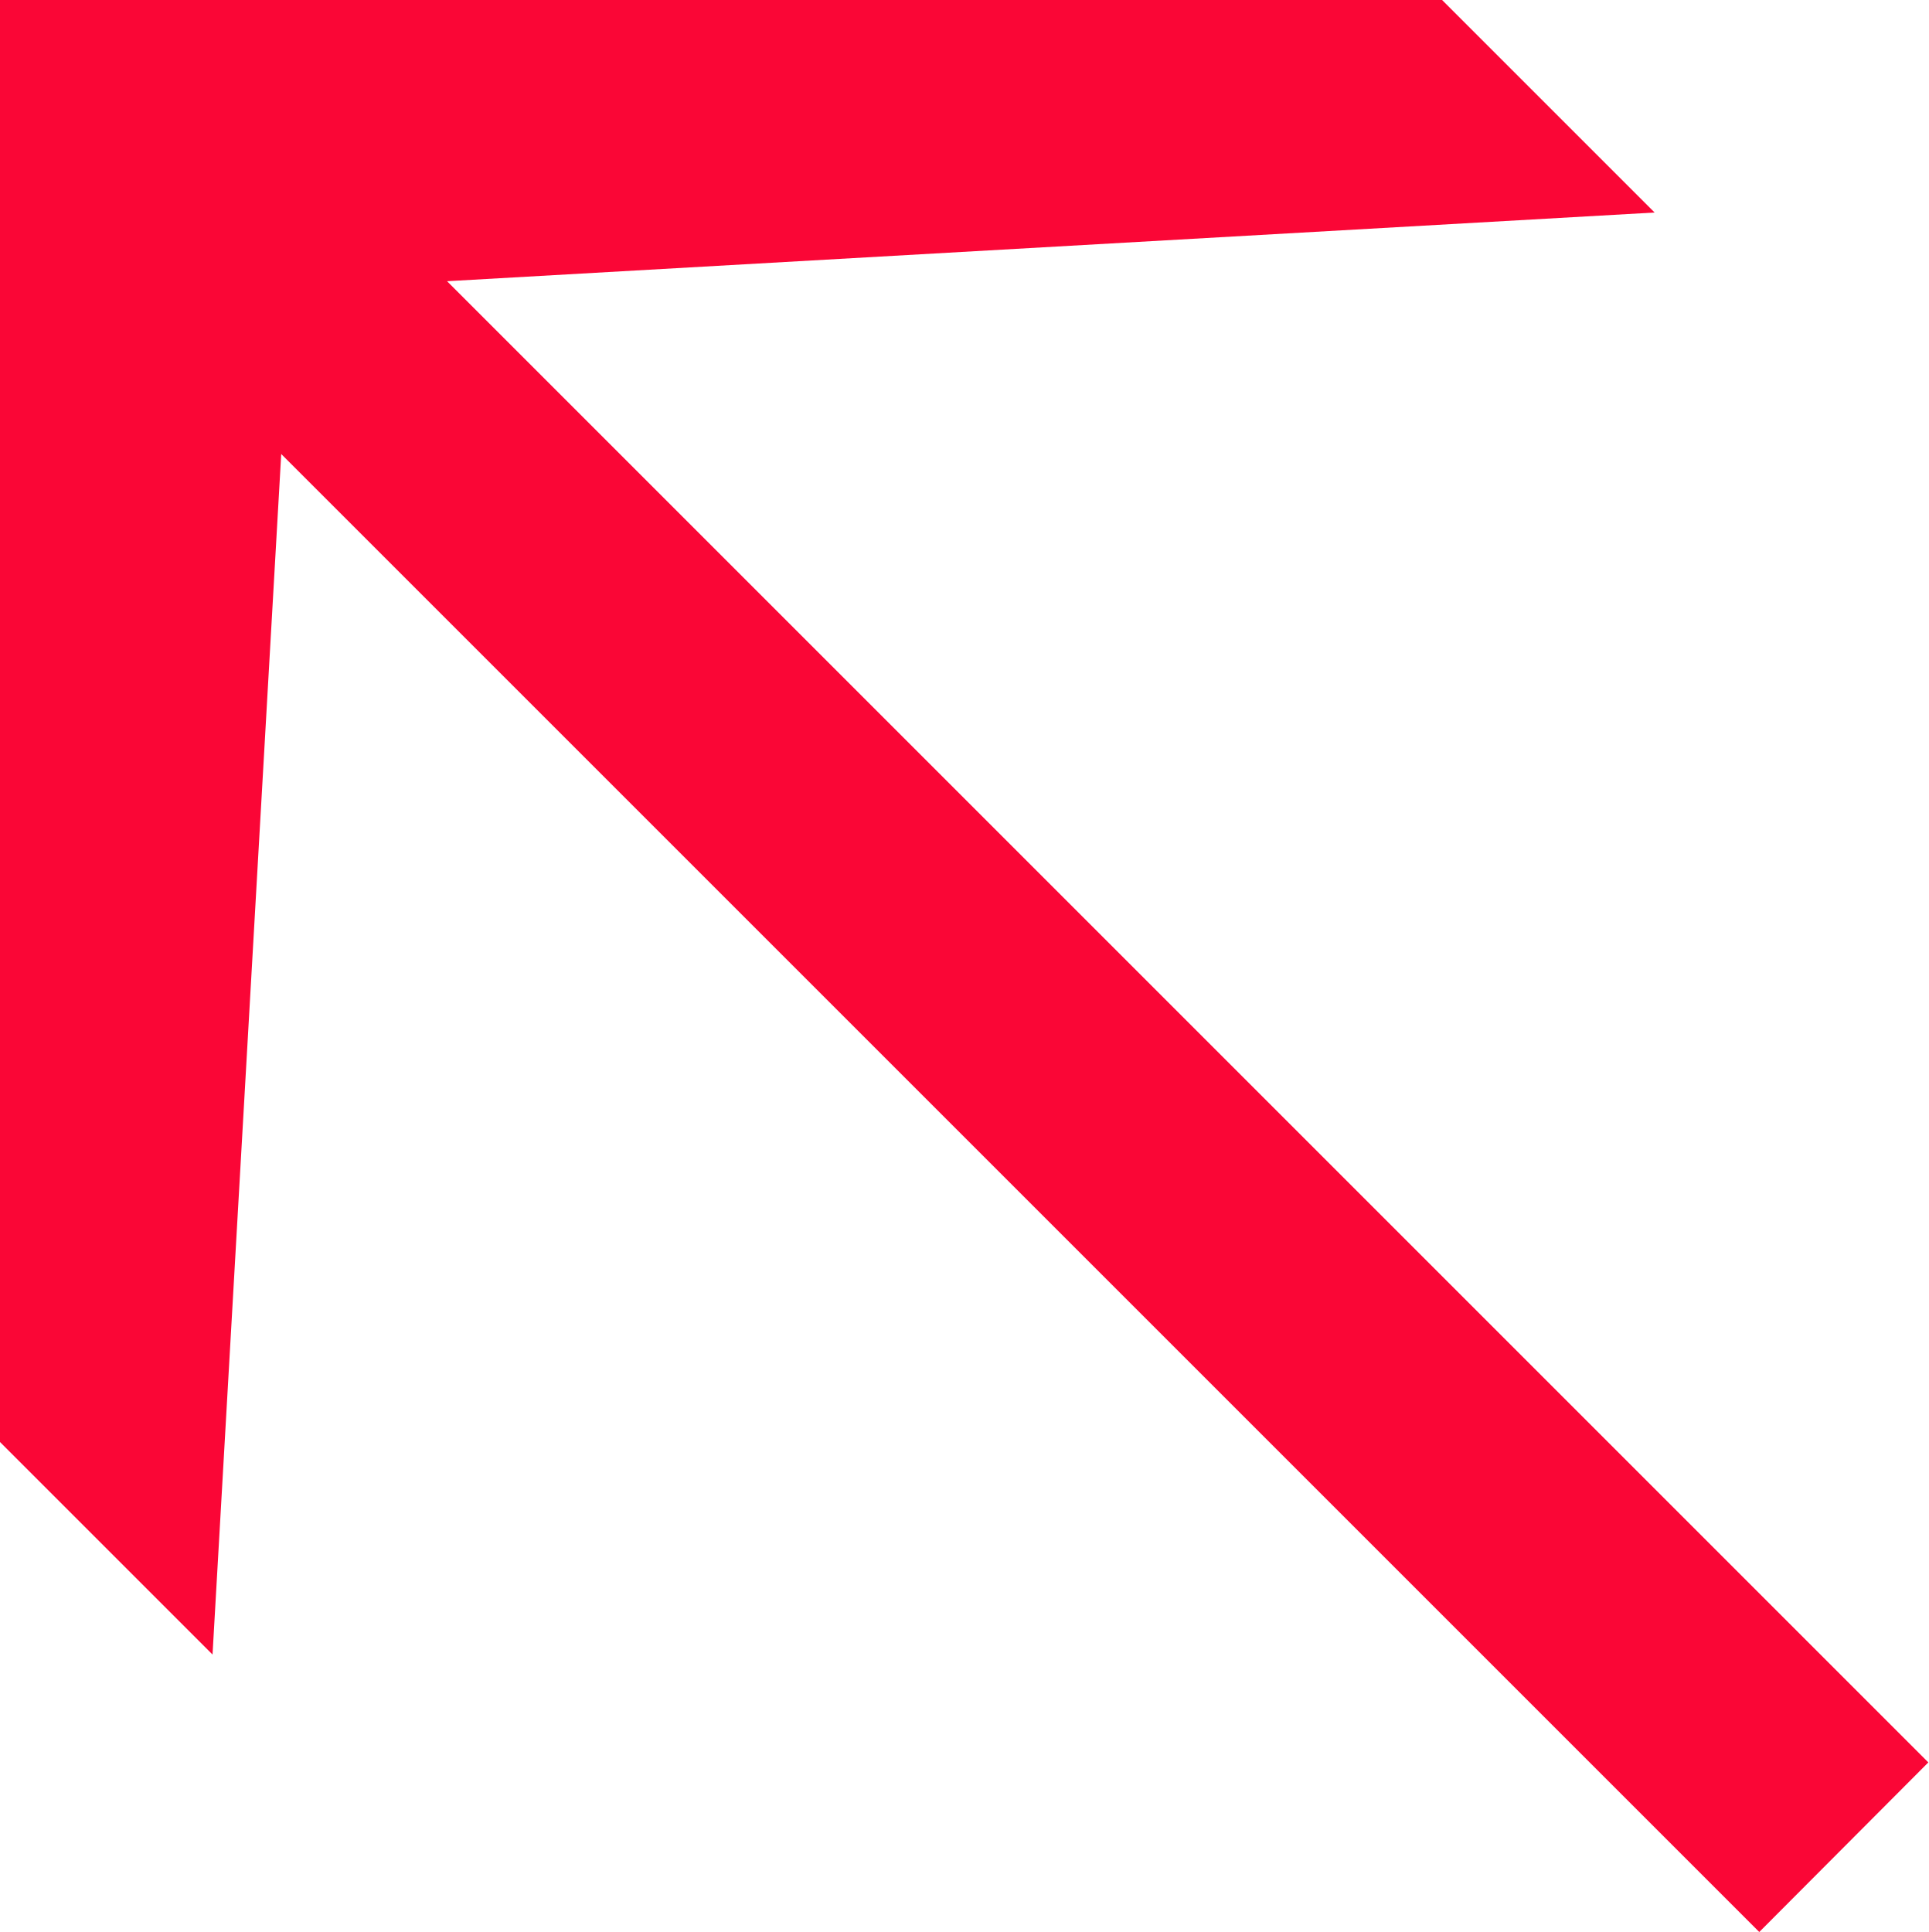
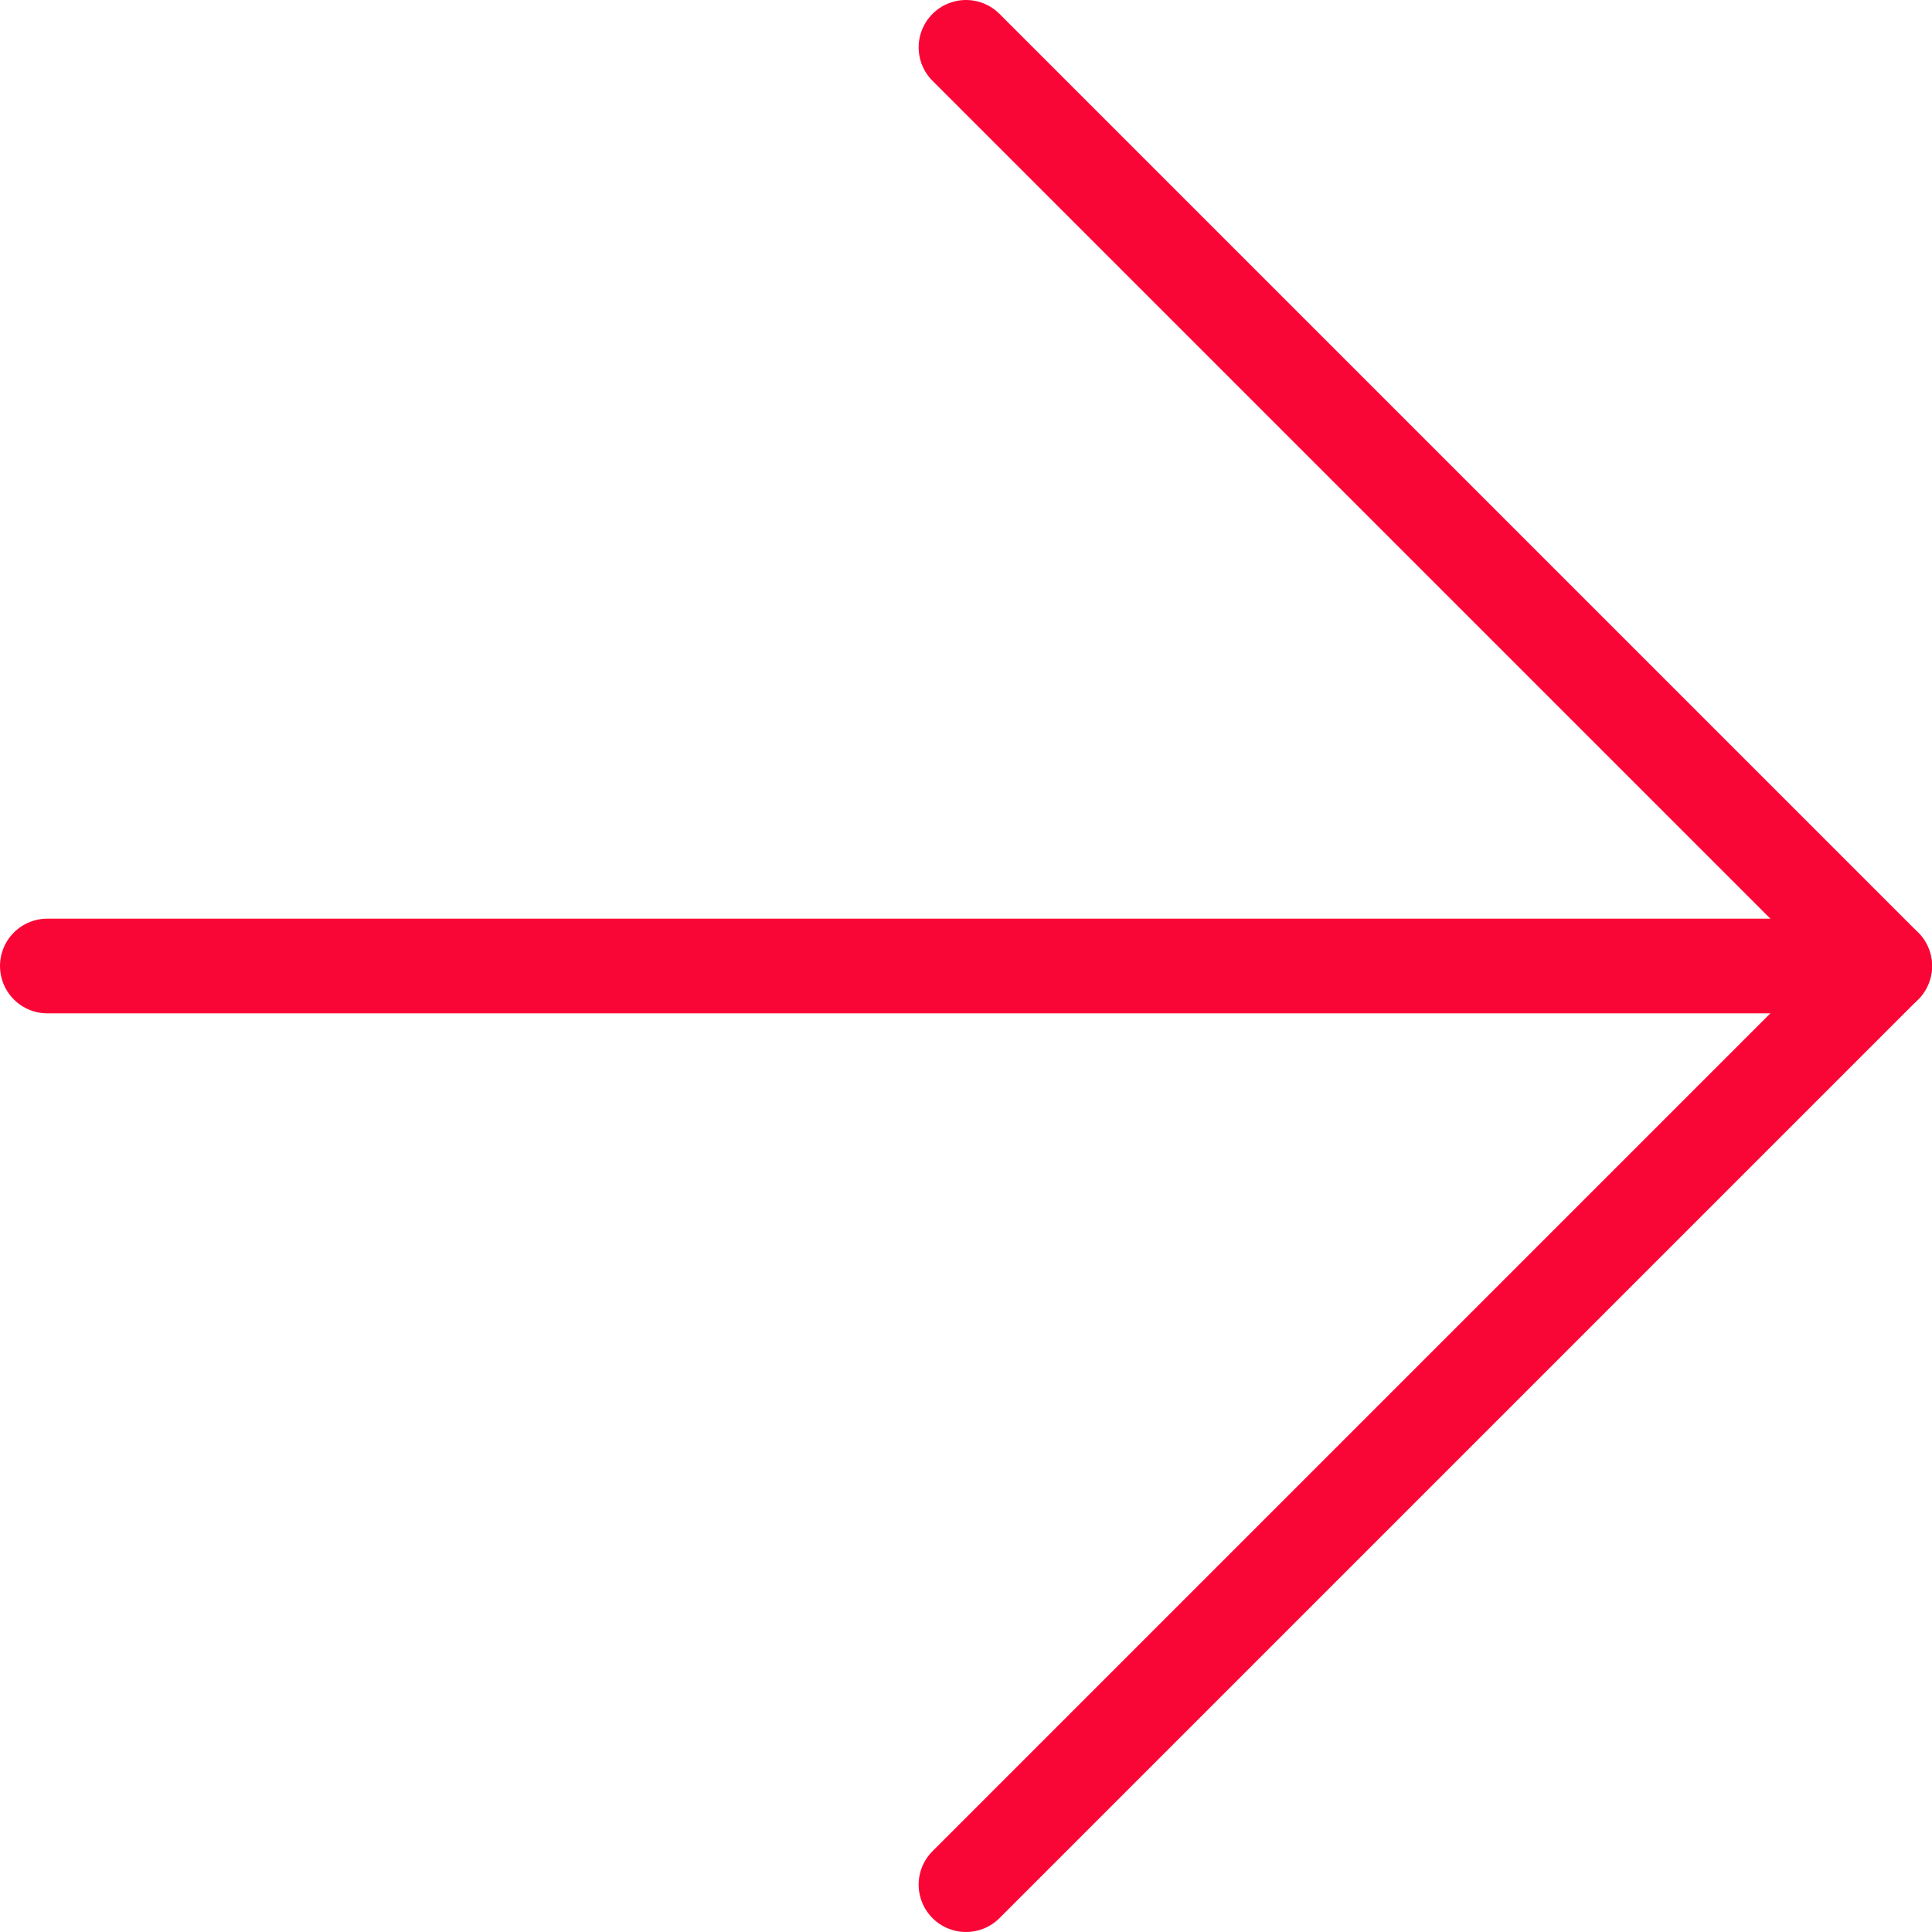
- <svg xmlns="http://www.w3.org/2000/svg" version="1.1" id="Layer_1" x="0px" y="0px" viewBox="0 0 35.93 36" style="enable-background:new 0 0 35.93 36;" xml:space="preserve">
+ <svg xmlns="http://www.w3.org/2000/svg" version="1.1" id="Layer_1" x="0px" y="0px" viewBox="0 0 102 102" style="enable-background:new 0 0 102 102;" xml:space="preserve">
  <style type="text/css">
- 	.st0{fill:#FA0636;}
+ 	.st0{fill:none;stroke:#FA0636;stroke-width:5;stroke-linecap:round;stroke-linejoin:round;stroke-miterlimit:10;}
</style>
-   <g>
-     <path class="st0" d="M30.83,3.96L8.33,5.24l27.6,27.6L32.78,36L5.24,8.46L3.96,30.83L0,26.87L0,0h26.87L30.83,3.96z" />
-   </g>
+   <polyline class="st0" points="51,2.5 99.5,51 51,99.5 " />
+   <line class="st0" x1="99.5" y1="51" x2="2.5" y2="51" />
</svg>
